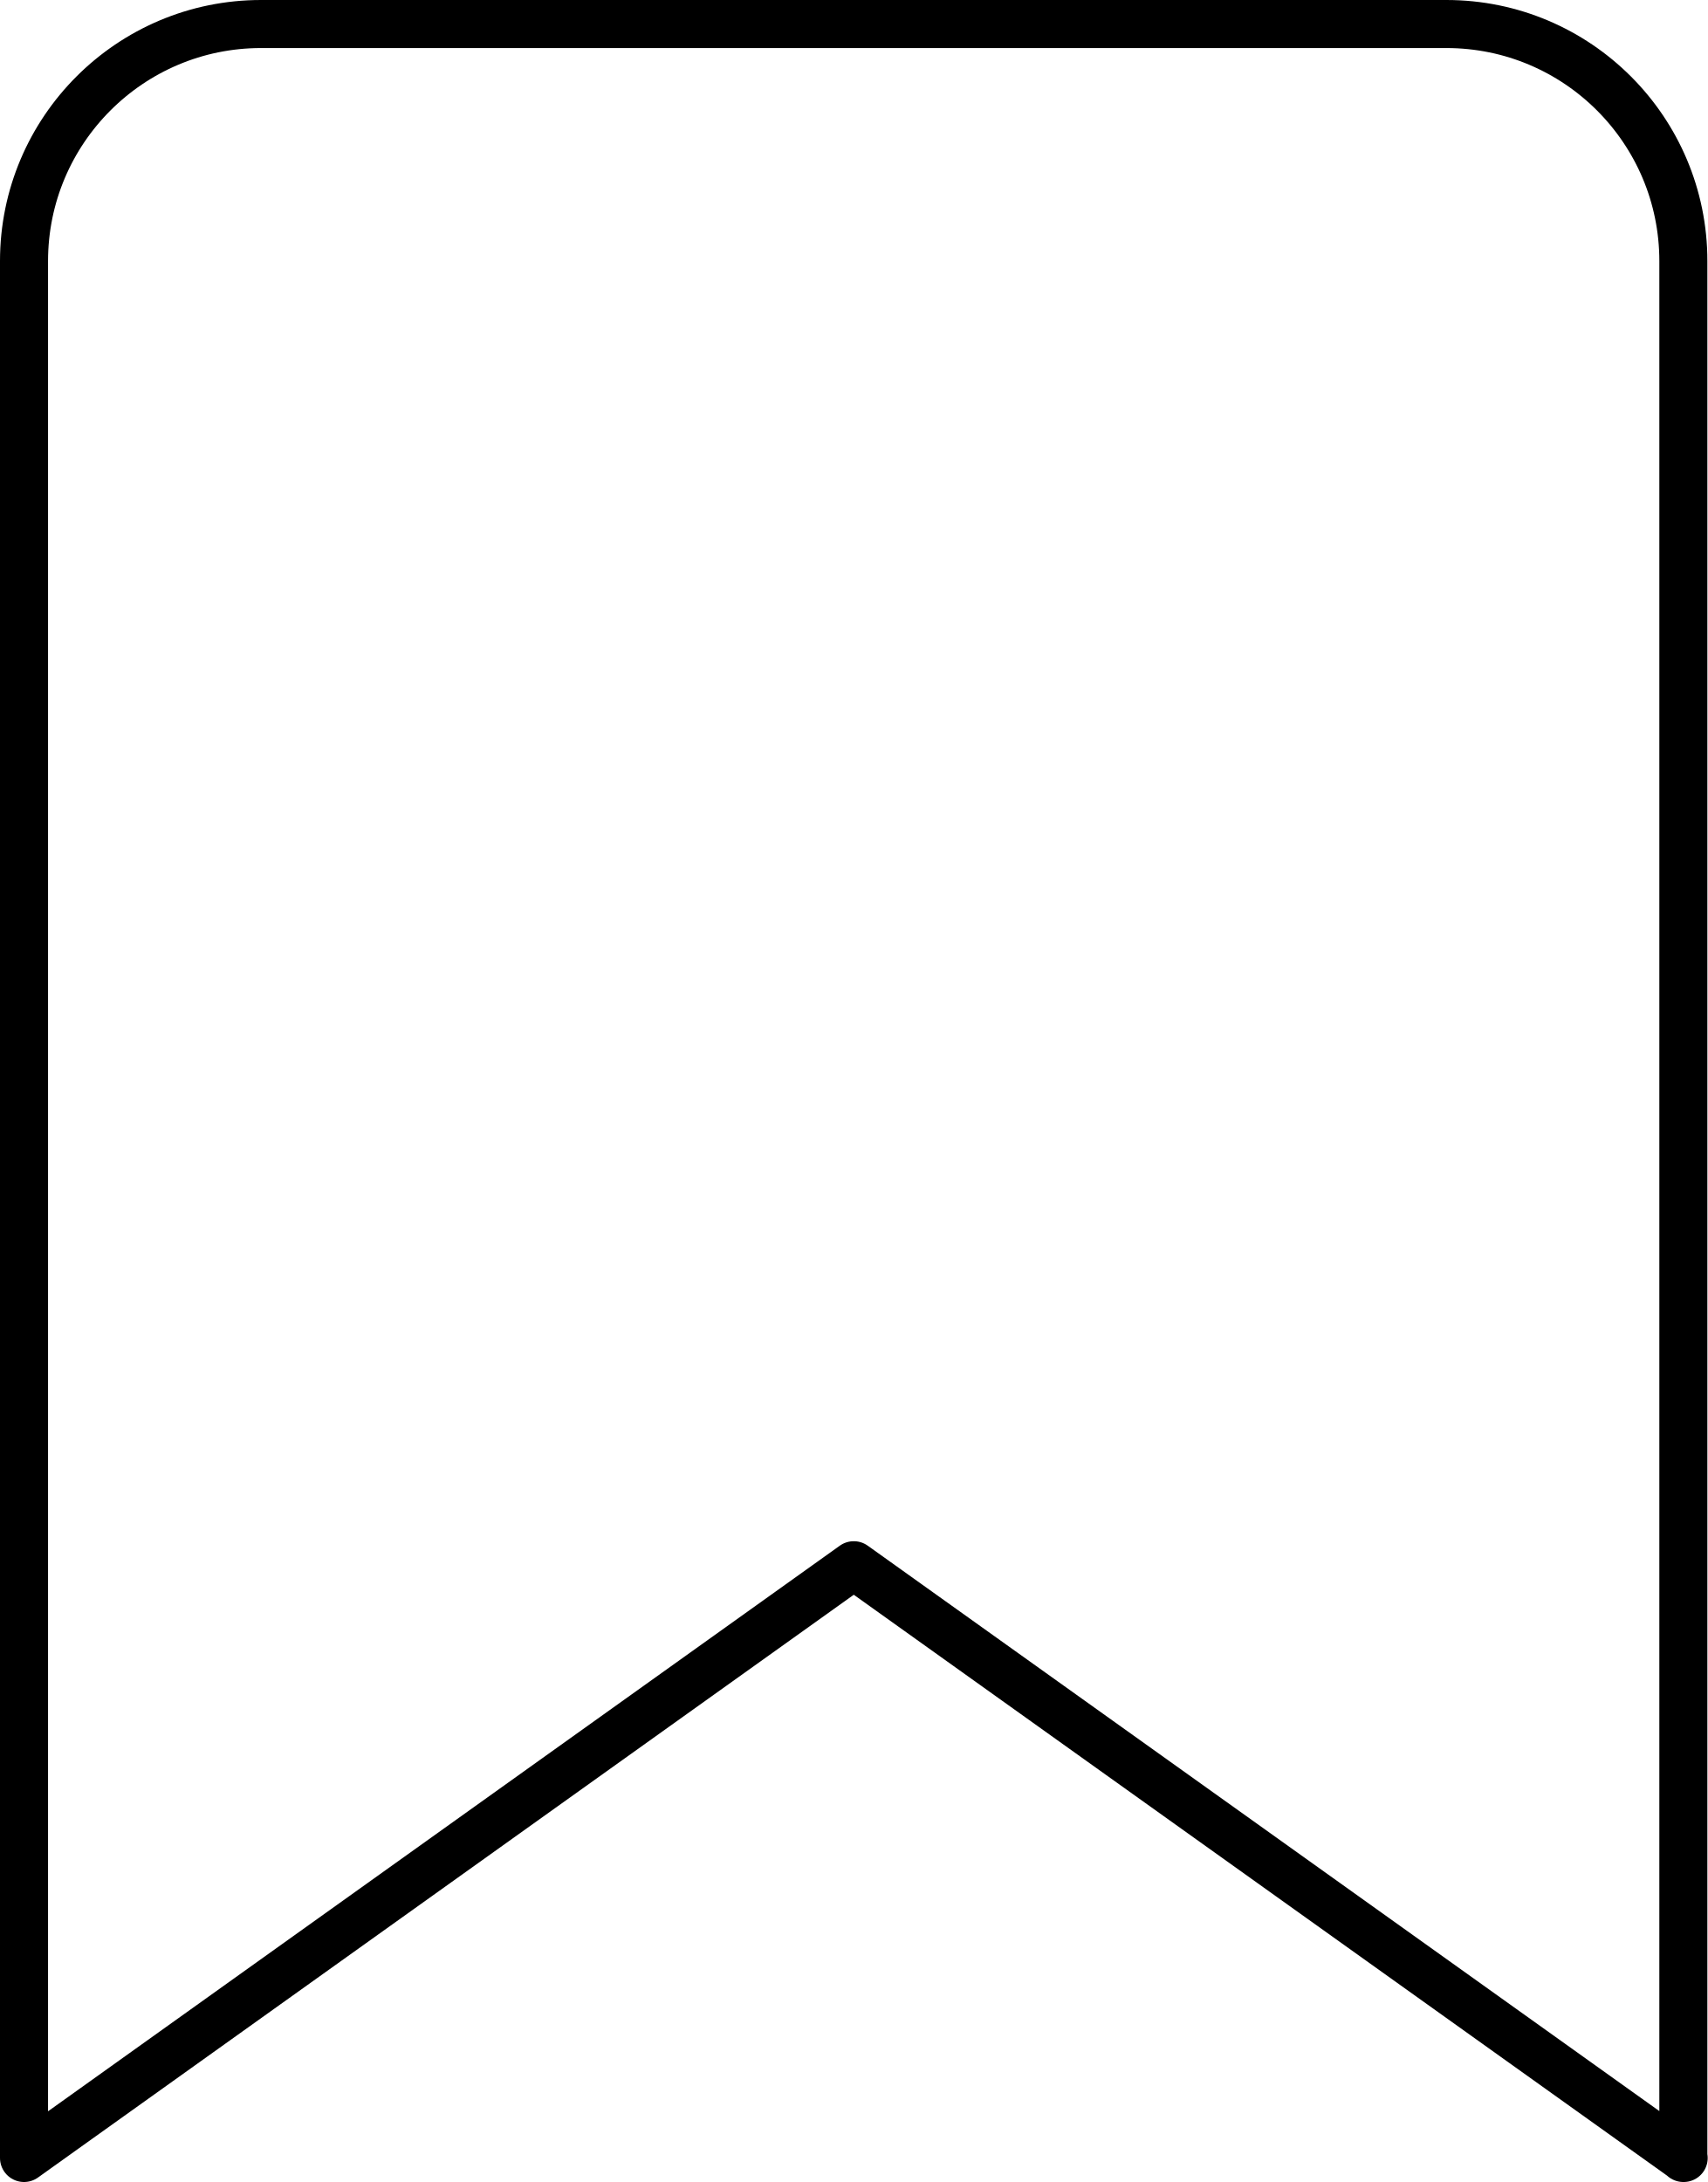
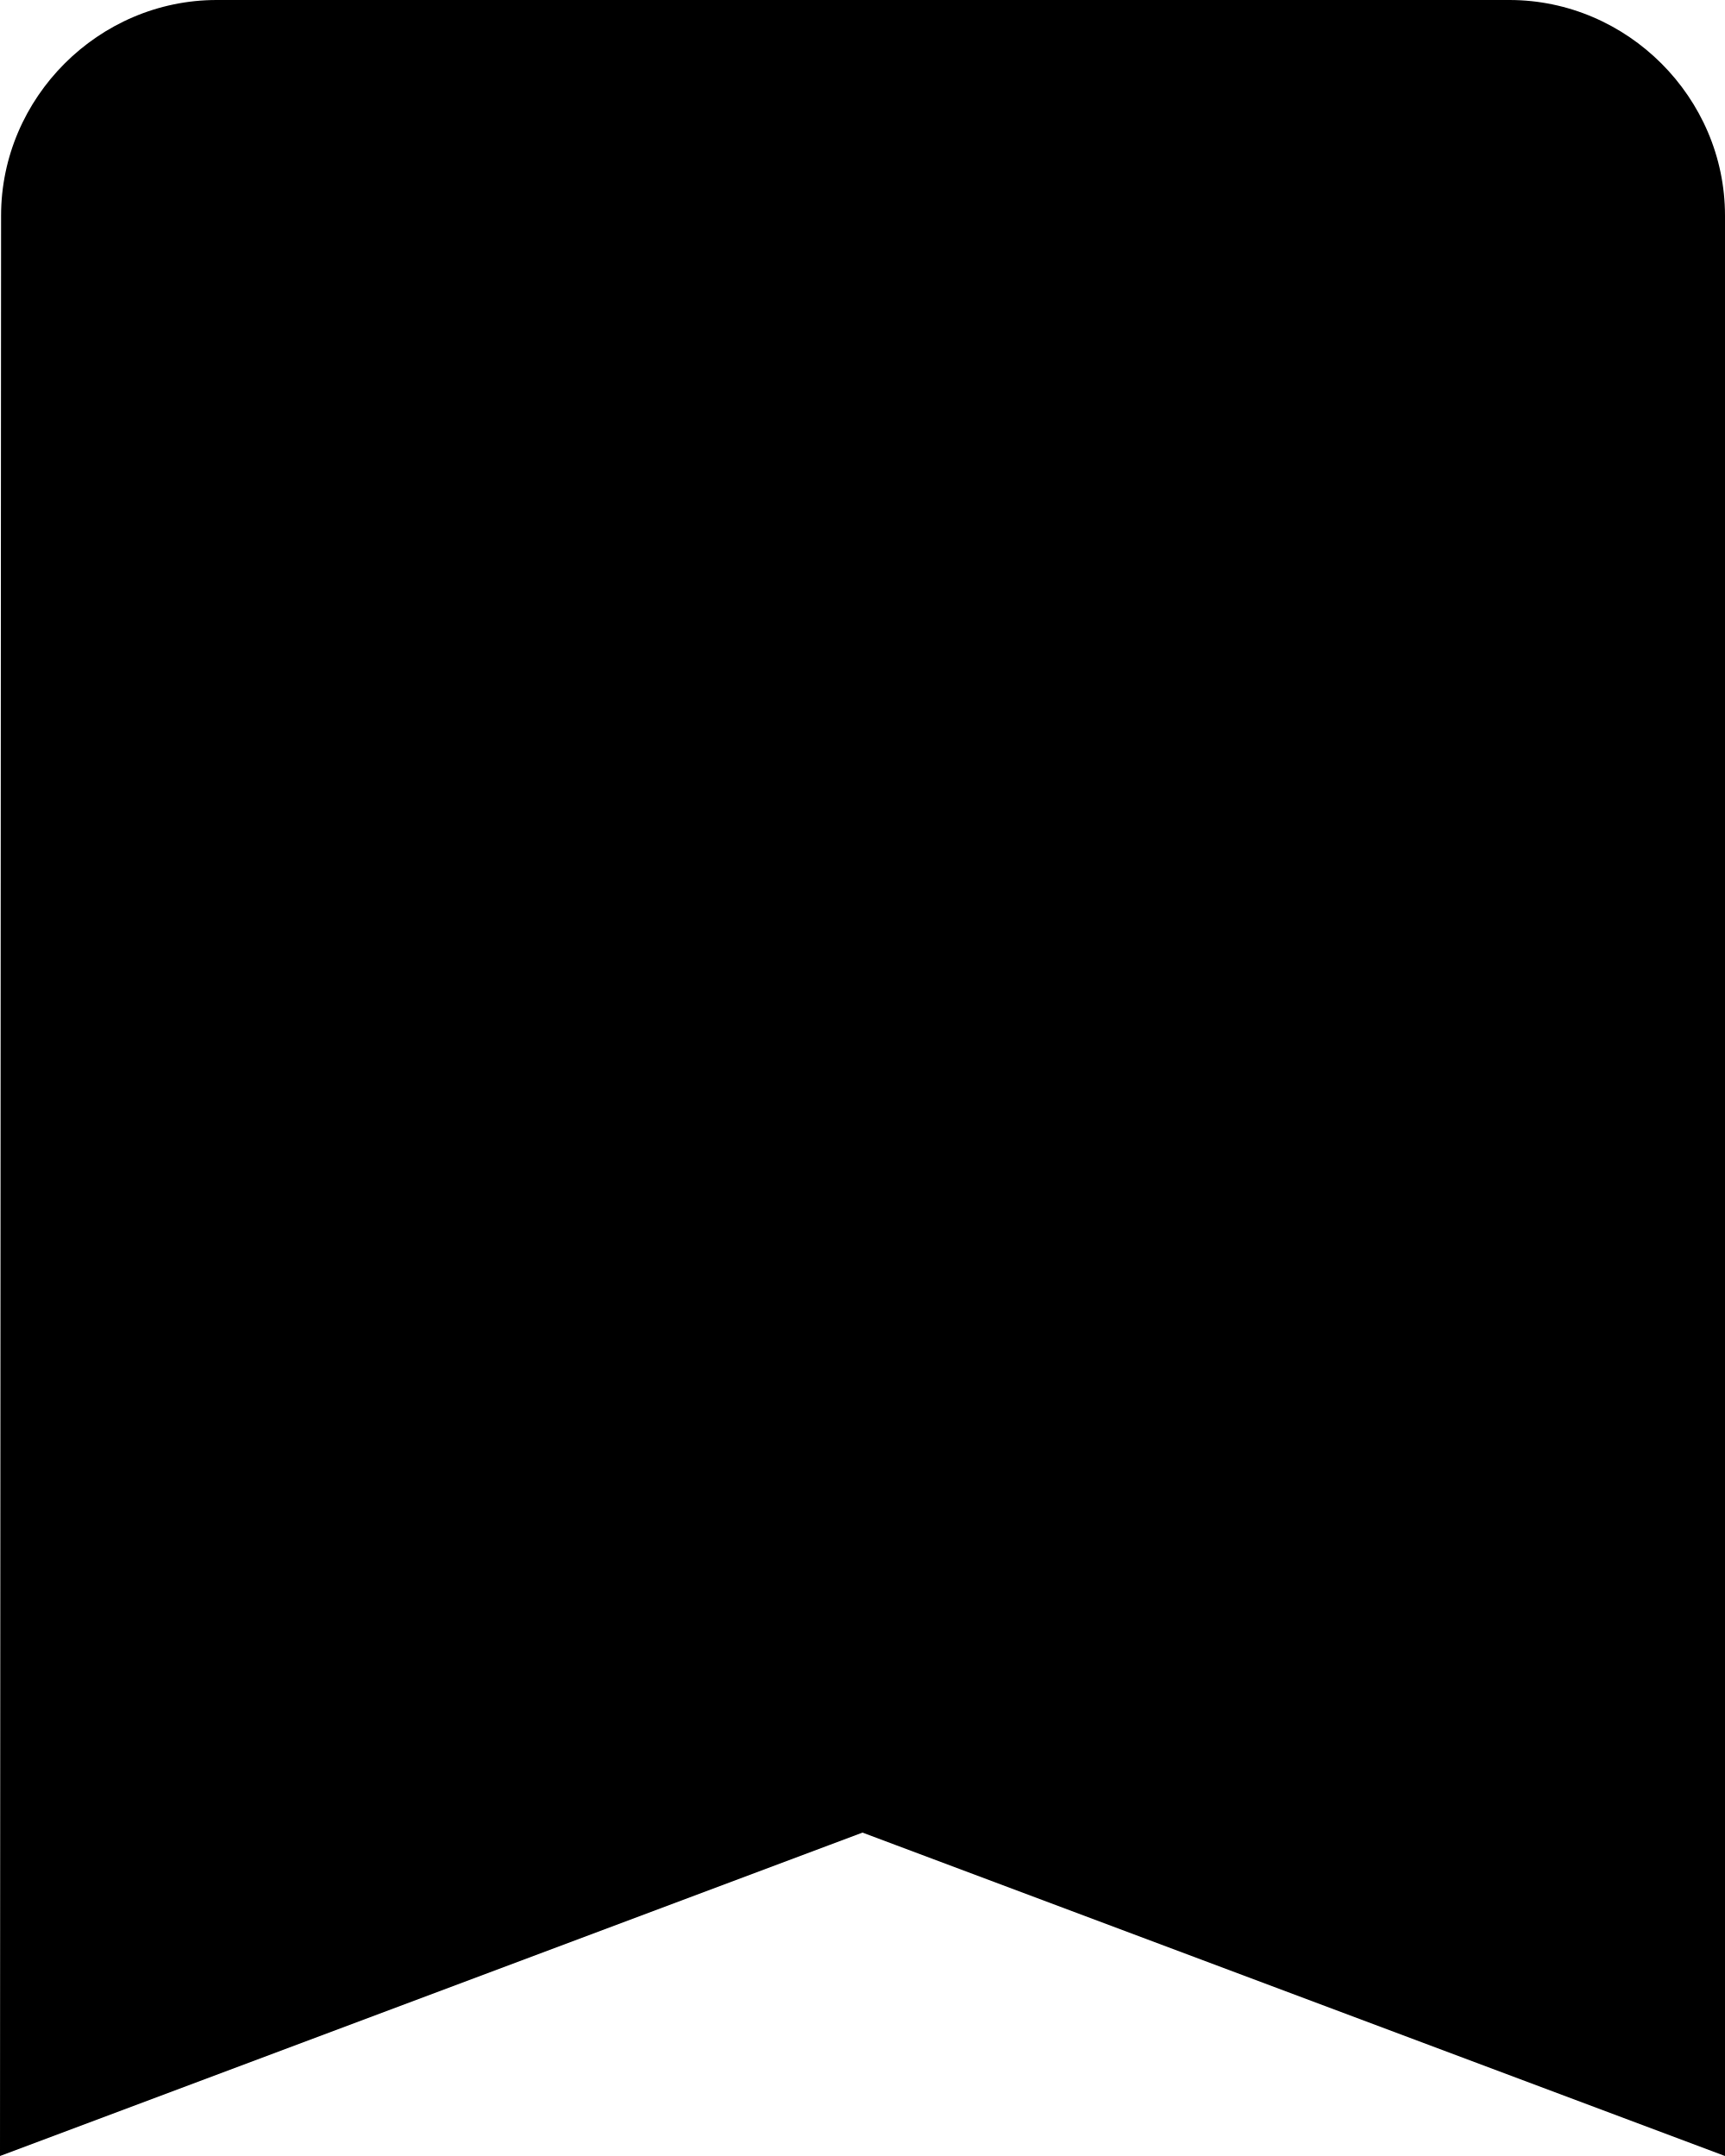
- <svg xmlns="http://www.w3.org/2000/svg" id="Lag_2" viewBox="0 0 106.63 136.24">
-   <defs>
-     <style>.cls-1{fill:none;stroke:#000;stroke-linecap:round;stroke-linejoin:round;stroke-width:3px;}</style>
-   </defs>
-   <g id="Lag_1-2">
-     <path id="Icon_feather-bookmark" class="cls-1" d="M105.13,134.74l-51.82-37.01L1.5,134.74V16.3C1.5,8.13,8.13,1.5,16.3,1.5H90.31c8.18,0,14.8,6.63,14.8,14.8h0v118.44Z" />
+ <svg xmlns="http://www.w3.org/2000/svg" id="Bookmark" viewBox="0 0 32 40">
+   <g>
+     <polygon id="fill" points="1.78 1.66 1.76 37.85 16.25 32.46 30.74 37.85 30.74 1.66 1.78 1.66" />
+     <path id="outline" d="M4.02,0C1.83,0,.02,1.81,.02,4l-.02,36,16-6,16,6V4c0-2.19-1.81-4-4-4H4.02Zm0,4H28v30.23l-12-4.5-12,4.5,.02-30.23Z" />
  </g>
</svg>
